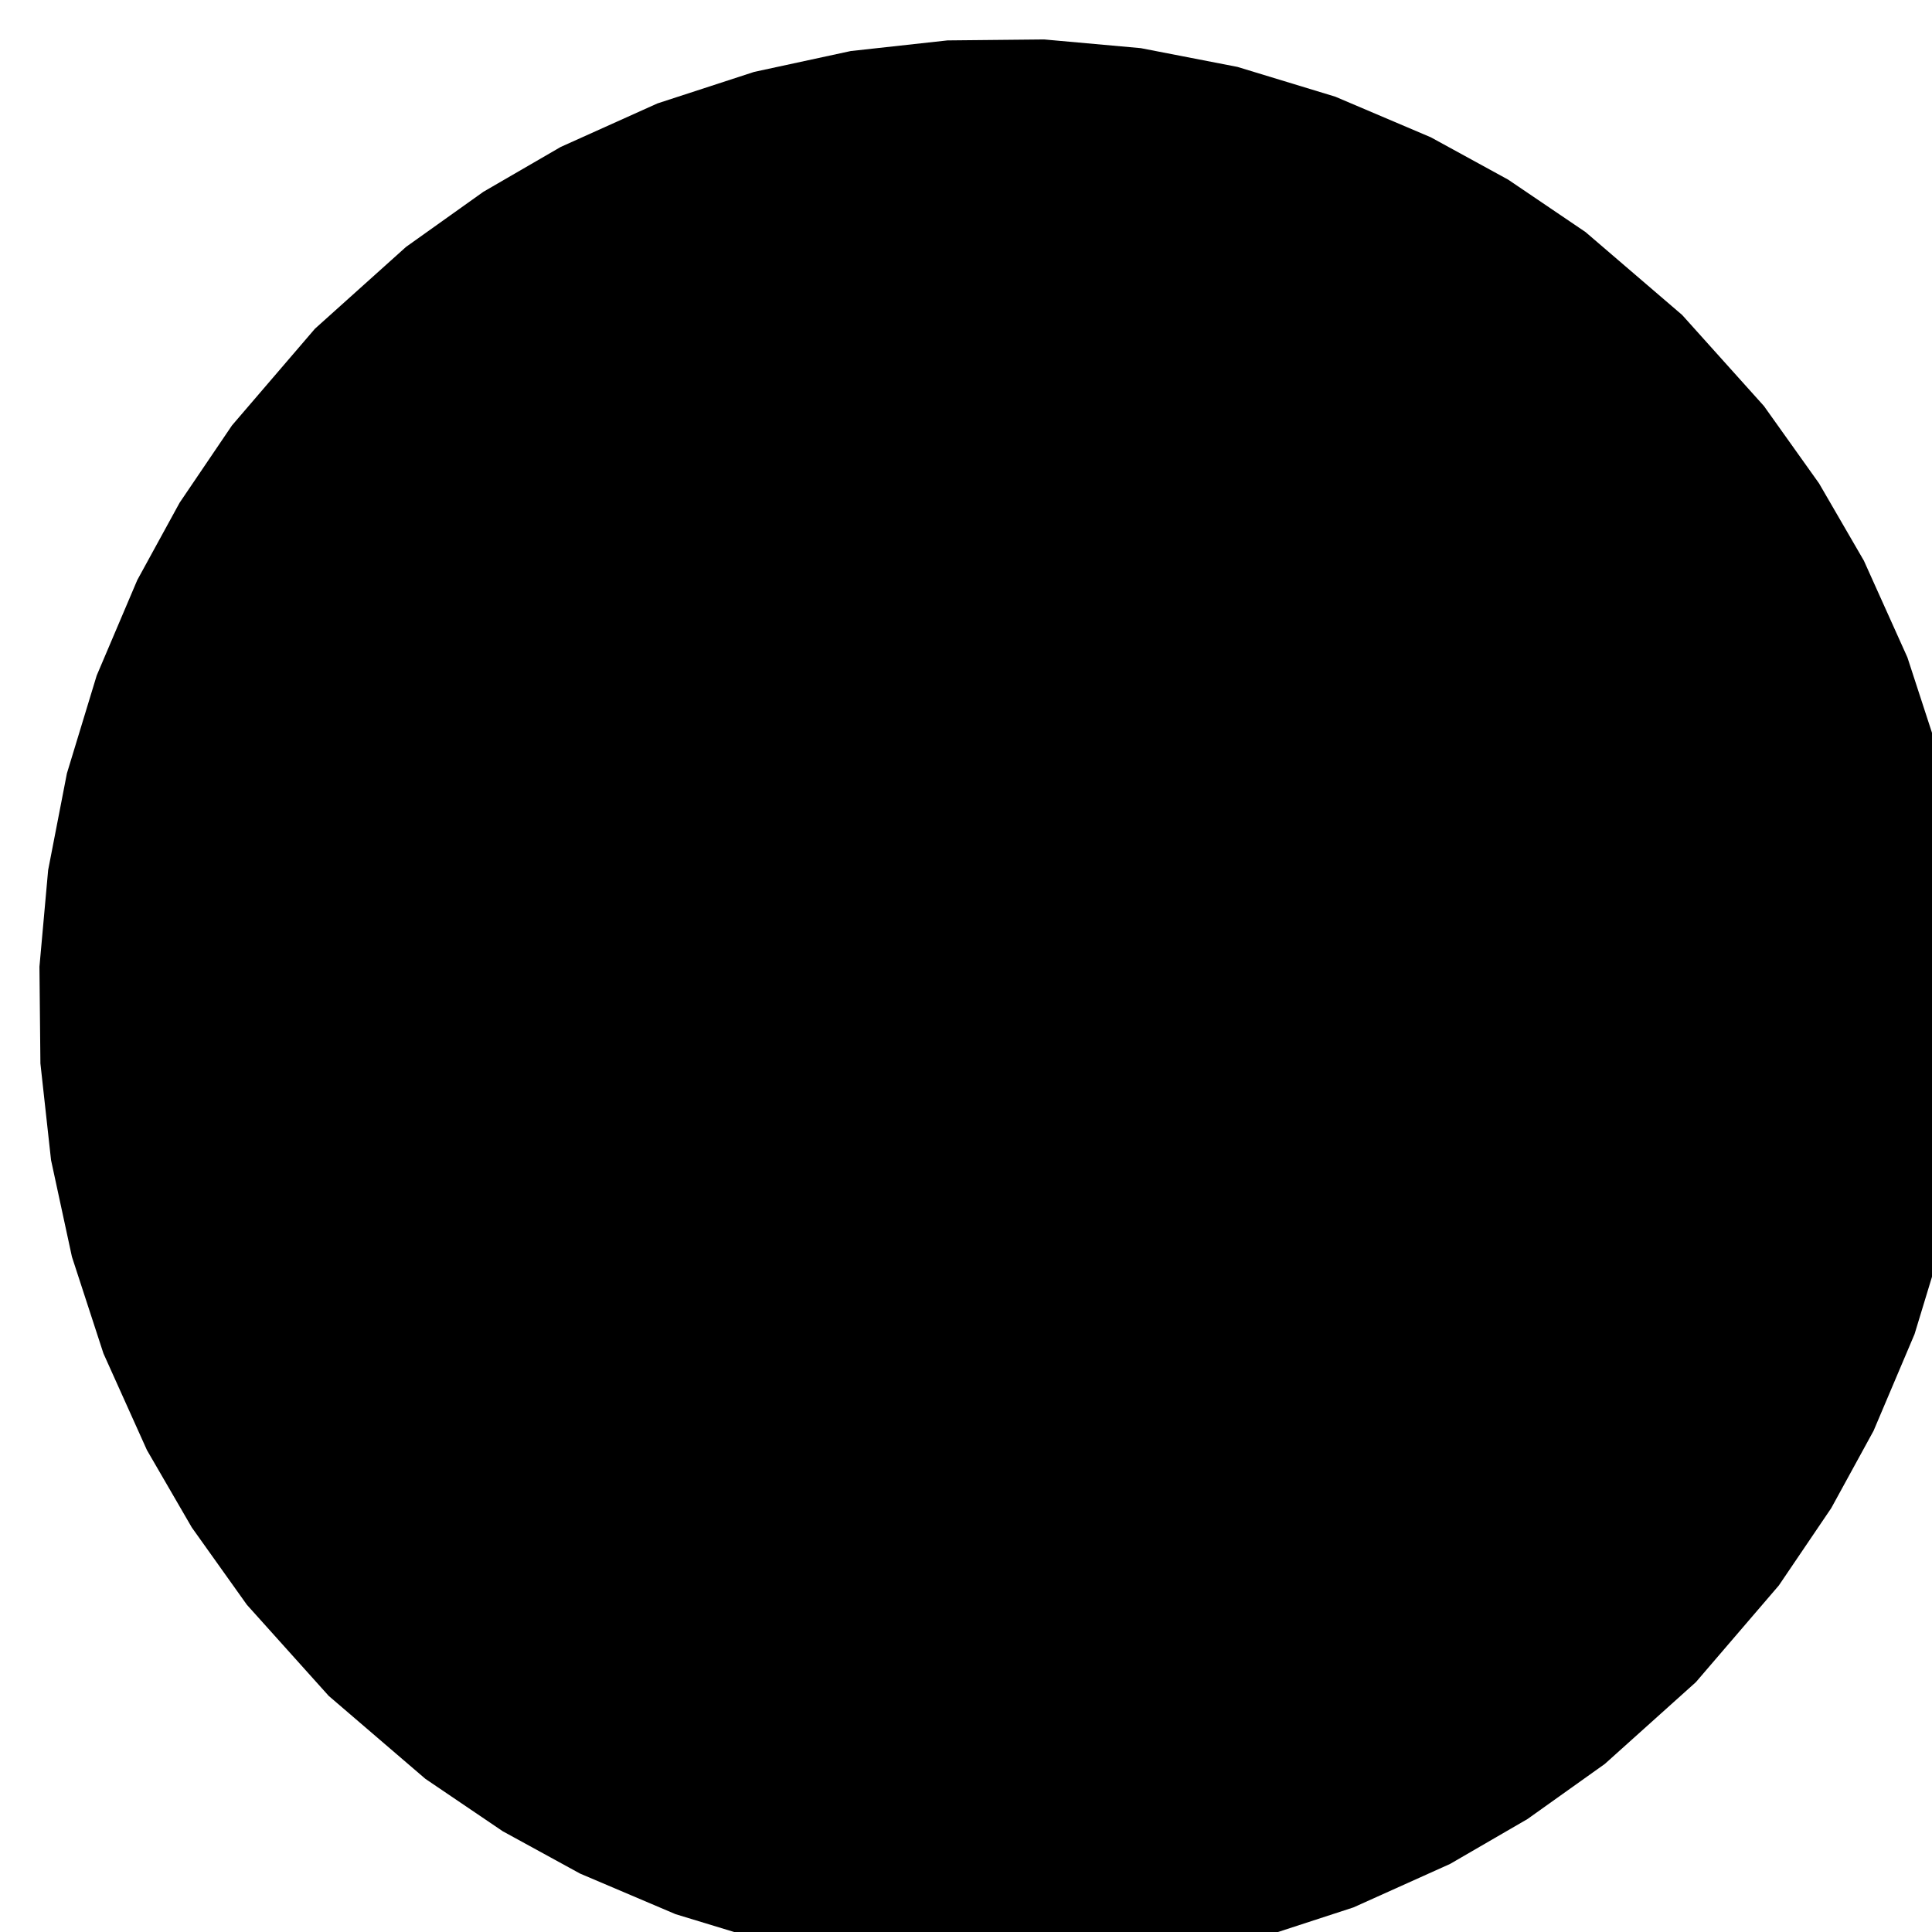
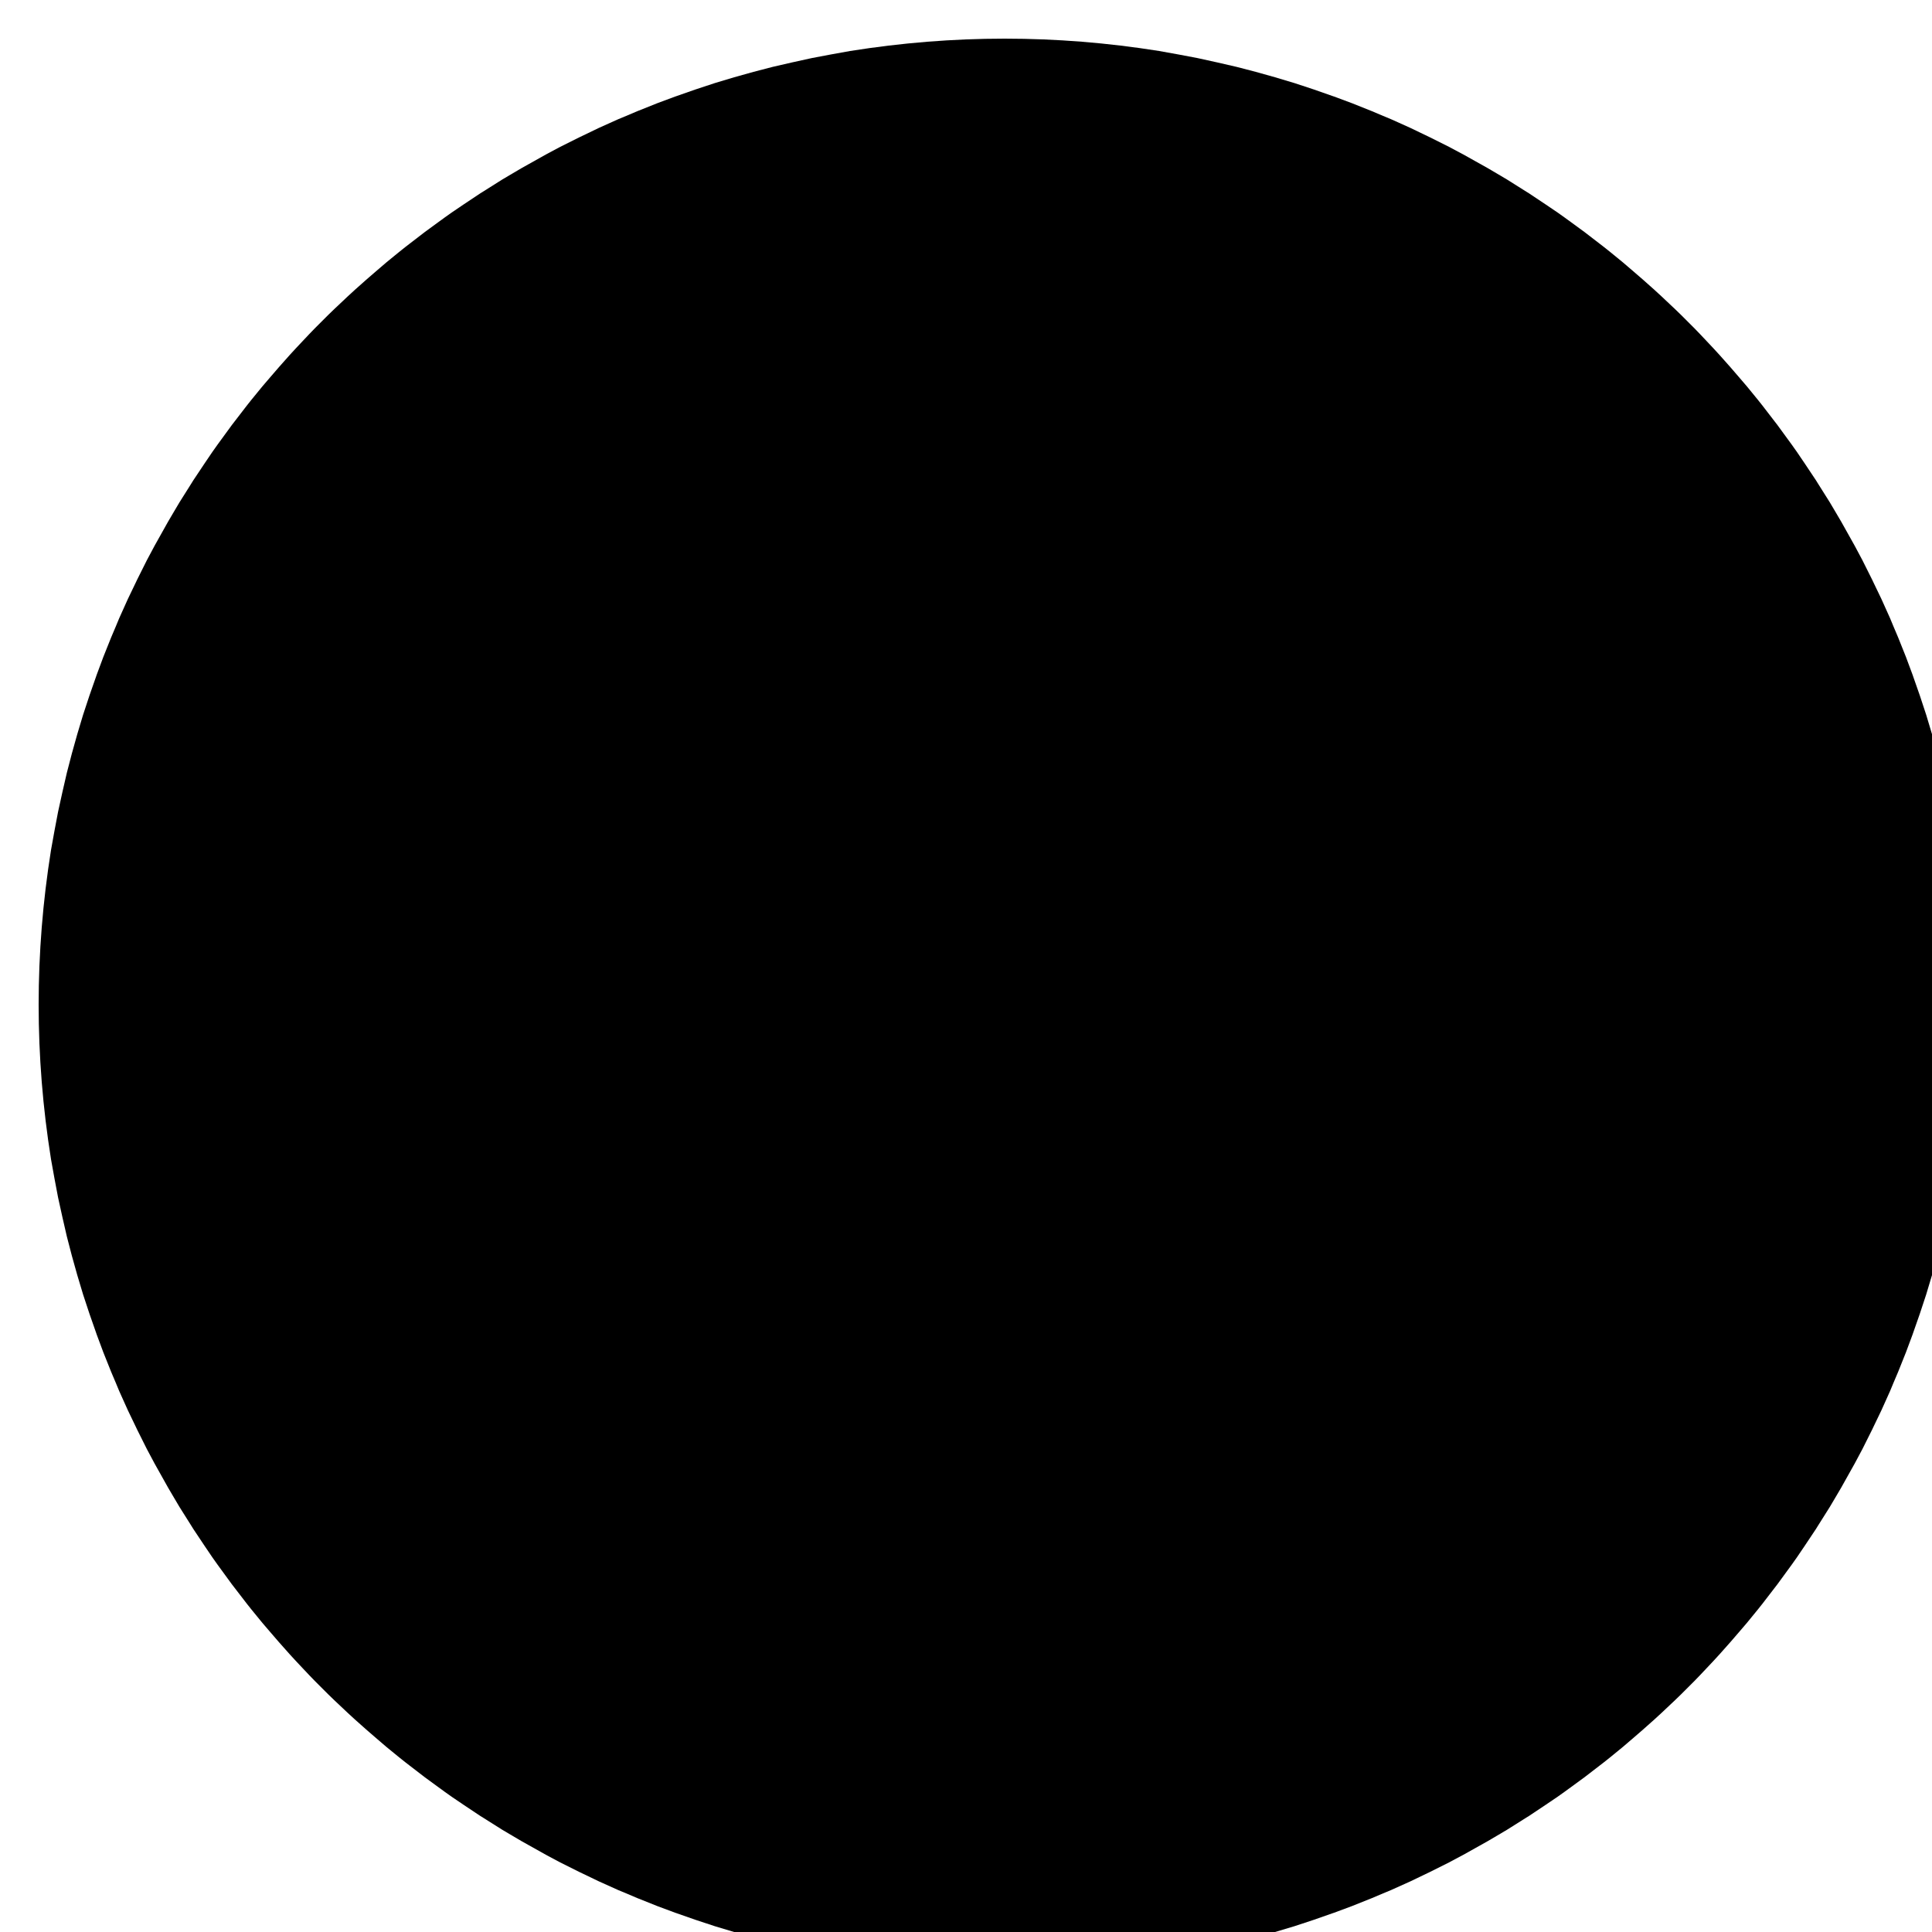
<svg xmlns="http://www.w3.org/2000/svg">
-   <path fill-rule="evenodd" style="fill: rgb(0, 0, 0); stroke: none; stroke-width: none;" d="M2.04,50.00 L2.09,55.00 L2.64,60.00 L3.72,65.00 L5.35,70.00 L7.60,75.00 L9.92,79.00 L12.77,83.00 L17.00,87.71 L22.00,92.00 L26.00,94.71 L30.00,96.90 L34.94,99.00 L40.00,100.54 L45.00,101.51 L50.00,101.96 L55.00,101.91 L60.00,101.36 L65.00,100.28 L70.00,98.65 L75.00,96.40 L79.00,94.08 L83.00,91.23 L87.71,87.00 L92.00,82.00 L94.71,78.00 L96.90,74.00 L99.02,69.00 L99.02,69.00 L100.54,64.00 L101.51,59.00 L101.96,54.00 L101.91,49.00 L101.36,44.00 L100.28,39.00 L98.65,34.00 L96.40,29.00 L94.08,25.00 L91.23,21.00 L87.00,16.29 L82.00,12.00 L78.00,9.29 L74.00,7.10 L69.06,5.00 L64.00,3.46 L59.00,2.49 L54.00,2.04 L49.00,2.09 L44.00,2.64 L39.00,3.72 L34.00,5.35 L29.00,7.60 L25.00,9.92 L21.00,12.77 L16.29,17.00 L12.00,22.00 L9.29,26.00 L7.10,30.00 L5.00,34.94 L3.46,40.00 L2.49,45.00 L2.04,50.00 " />
+   <path fill-rule="evenodd" style="fill: rgb(0, 0, 0); stroke: none; stroke-width: none;" d="M2.00,52.00 L2.01,53.00 L2.04,54.00 L2.09,55.00 L2.16,56.00 L2.25,57.00 L2.36,58.00 L2.49,59.00 L2.64,60.00 L2.82,61.00 L3.00,61.95 L3.00,61.95 L3.01,62.00 L3.01,62.00 L3.23,63.00 L3.46,64.00 L3.72,65.00 L4.00,66.00 L4.30,67.00 L4.63,68.00 L4.98,69.00 L4.98,69.00 L5.00,69.06 L5.00,69.06 L5.35,70.00 L5.75,71.00 L6.00,71.59 L6.17,72.00 L6.62,73.00 L7.00,73.79 L7.00,73.79 L7.10,74.00 L7.10,74.00 L7.60,75.00 L8.00,75.75 L8.14,76.00 L8.70,77.00 L9.00,77.51 L9.29,78.00 L9.92,79.00 L9.92,79.00 L10.00,79.13 L10.00,79.13 L10.58,80.00 L11.00,80.62 L11.27,81.00 L12.00,82.00 L12.77,83.00 L13.00,83.29 L13.58,84.00 L14.00,84.49 L14.44,85.00 L15.00,85.63 L15.34,86.00 L16.00,86.70 L16.29,87.00 L17.00,87.71 L17.30,88.00 L18.00,88.66 L18.37,89.00 L19.00,89.56 L19.51,90.00 L20.00,90.42 L20.71,91.00 L21.00,91.23 L22.00,92.00 L23.00,92.73 L23.00,92.73 L23.38,93.00 L23.38,93.00 L24.00,93.42 L24.87,94.00 L24.87,94.00 L25.00,94.08 L25.00,94.08 L26.00,94.71 L26.49,95.00 L27.00,95.30 L28.00,95.86 L28.25,96.00 L29.00,96.40 L30.00,96.90 L30.00,96.90 L30.21,97.00 L30.21,97.00 L31.00,97.38 L32.00,97.83 L32.41,98.00 L33.00,98.25 L34.00,98.65 L34.94,99.00 L34.94,99.00 L35.00,99.02 L35.00,99.02 L36.00,99.37 L37.00,99.70 L38.00,100.00 L39.00,100.28 L40.00,100.54 L41.00,100.77 L42.00,100.99 L42.00,100.99 L42.05,101.00 L42.05,101.00 L43.00,101.18 L44.00,101.36 L45.00,101.51 L46.00,101.64 L47.00,101.75 L48.00,101.84 L49.00,101.91 L50.00,101.96 L51.00,101.99 L52.00,102.00 L53.00,101.99 L54.00,101.96 L55.00,101.91 L56.00,101.84 L57.00,101.75 L58.00,101.64 L59.00,101.51 L60.00,101.36 L61.00,101.18 L61.95,101.00 L61.95,101.00 L62.00,100.99 L62.00,100.99 L63.00,100.77 L64.00,100.54 L65.00,100.28 L66.00,100.00 L67.00,99.70 L68.00,99.37 L69.00,99.02 L69.00,99.02 L69.06,99.00 L69.06,99.00 L70.00,98.65 L71.00,98.25 L71.59,98.00 L72.00,97.83 L73.00,97.38 L73.79,97.00 L73.79,97.00 L74.00,96.90 L74.00,96.90 L75.00,96.40 L75.75,96.00 L75.75,96.00 L76.00,95.86 L76.00,95.86 L77.00,95.30 L77.51,95.00 L78.00,94.71 L79.00,94.08 L79.00,94.08 L79.13,94.00 L79.13,94.00 L80.00,93.42 L80.62,93.00 L81.00,92.73 L82.00,92.00 L83.00,91.23 L83.29,91.00 L84.00,90.42 L84.49,90.00 L85.00,89.56 L85.63,89.00 L86.00,88.66 L86.70,88.00 L87.00,87.71 L87.71,87.00 L88.00,86.70 L88.66,86.00 L89.00,85.63 L89.56,85.00 L90.00,84.49 L90.42,84.00 L91.00,83.29 L91.23,83.00 L92.00,82.00 L92.73,81.00 L93.00,80.62 L93.42,80.00 L94.00,79.13 L94.00,79.13 L94.08,79.00 L94.08,79.00 L94.71,78.00 L95.00,77.51 L95.30,77.00 L95.86,76.00 L96.00,75.75 L96.40,75.00 L96.90,74.00 L96.90,74.00 L97.00,73.79 L97.00,73.79 L97.38,73.00 L97.83,72.00 L98.00,71.59 L98.25,71.00 L98.65,70.00 L99.00,69.06 L99.00,69.06 L99.02,69.00 L99.02,69.00 L99.37,68.00 L99.70,67.00 L100.00,66.00 L100.28,65.00 L100.54,64.00 L100.77,63.00 L100.99,62.00 L100.99,62.00 L101.00,61.95 L101.00,61.95 L101.18,61.00 L101.36,60.00 L101.51,59.00 L101.64,58.00 L101.75,57.00 L101.84,56.00 L101.91,55.00 L101.96,54.00 L101.99,53.00 L102.00,52.00 L101.99,51.00 L101.96,50.00 L101.91,49.00 L101.84,48.00 L101.75,47.00 L101.64,46.00 L101.51,45.00 L101.36,44.00 L101.18,43.00 L101.00,42.05 L101.00,42.05 L100.99,42.00 L100.99,42.00 L100.77,41.00 L100.54,40.00 L100.28,39.00 L100.00,38.00 L99.70,37.00 L99.37,36.00 L99.02,35.00 L99.02,35.00 L99.00,34.94 L99.00,34.94 L98.65,34.00 L98.25,33.00 L98.00,32.41 L97.83,32.00 L97.38,31.00 L97.00,30.21 L97.00,30.21 L96.90,30.00 L96.90,30.00 L96.40,29.00 L96.00,28.25 L95.86,28.00 L95.30,27.00 L95.00,26.49 L94.71,26.00 L94.08,25.00 L94.08,25.00 L94.00,24.87 L94.00,24.87 L93.42,24.00 L93.00,23.38 L92.73,23.00 L92.00,22.00 L91.23,21.00 L91.00,20.71 L90.42,20.00 L90.00,19.51 L89.56,19.00 L89.00,18.37 L88.66,18.00 L88.00,17.30 L87.71,17.00 L87.00,16.29 L86.70,16.00 L86.00,15.34 L85.63,15.00 L85.00,14.44 L84.49,14.00 L84.00,13.58 L83.29,13.00 L83.00,12.77 L82.00,12.00 L81.00,11.27 L80.62,11.00 L80.00,10.58 L79.13,10.00 L79.13,10.00 L79.00,9.92 L79.00,9.92 L78.00,9.29 L77.51,9.00 L77.00,8.70 L76.00,8.14 L75.75,8.00 L75.00,7.60 L74.00,7.10 L74.00,7.10 L73.79,7.00 L73.79,7.00 L73.00,6.62 L72.00,6.17 L71.59,6.00 L71.00,5.75 L70.00,5.35 L69.06,5.00 L69.06,5.00 L69.00,4.98 L69.00,4.98 L68.00,4.63 L67.00,4.30 L66.00,4.00 L65.00,3.72 L64.00,3.46 L63.00,3.23 L62.00,3.01 L62.00,3.01 L61.95,3.00 L61.95,3.00 L61.00,2.82 L60.00,2.64 L59.00,2.49 L58.00,2.36 L57.00,2.25 L56.00,2.16 L55.00,2.09 L54.00,2.04 L53.00,2.01 L52.00,2.00 L51.00,2.01 L50.00,2.04 L49.00,2.09 L48.00,2.16 L47.00,2.25 L46.00,2.36 L45.00,2.49 L44.00,2.64 L43.00,2.82 L42.05,3.00 L42.05,3.00 L42.00,3.01 L42.00,3.01 L41.00,3.23 L40.00,3.46 L39.00,3.72 L38.00,4.00 L37.00,4.30 L36.00,4.63 L35.00,4.98 L35.00,4.98 L34.94,5.00 L34.94,5.00 L34.00,5.35 L33.00,5.75 L32.41,6.00 L32.00,6.17 L31.00,6.62 L30.21,7.00 L30.21,7.00 L30.00,7.10 L30.00,7.10 L29.00,7.60 L28.25,8.00 L28.00,8.14 L27.00,8.70 L26.49,9.00 L26.00,9.29 L25.00,9.92 L25.00,9.92 L24.87,10.00 L24.87,10.00 L24.00,10.58 L23.38,11.00 L23.00,11.27 L22.00,12.00 L21.00,12.77 L20.71,13.00 L20.00,13.58 L19.51,14.00 L19.00,14.44 L18.37,15.00 L18.00,15.34 L17.30,16.00 L17.00,16.29 L16.29,17.00 L16.00,17.30 L15.34,18.00 L15.00,18.37 L14.44,19.00 L14.00,19.51 L13.58,20.00 L13.00,20.71 L12.77,21.00 L12.00,22.00 L11.27,23.00 L11.00,23.38 L10.58,24.00 L10.00,24.87 L10.00,24.87 L9.92,25.00 L9.92,25.00 L9.29,26.00 L9.00,26.49 L8.70,27.00 L8.14,28.00 L8.00,28.25 L7.60,29.00 L7.10,30.00 L7.10,30.00 L7.00,30.21 L7.00,30.21 L6.62,31.00 L6.17,32.00 L6.00,32.41 L5.75,33.00 L5.35,34.00 L5.00,34.94 L5.00,34.94 L4.98,35.00 L4.98,35.00 L4.63,36.00 L4.30,37.00 L4.00,38.00 L3.72,39.00 L3.46,40.00 L3.23,41.00 L3.01,42.00 L3.01,42.00 L3.00,42.05 L3.00,42.05 L2.82,43.00 L2.64,44.00 L2.49,45.00 L2.36,46.00 L2.25,47.00 L2.16,48.00 L2.09,49.00 L2.04,50.00 L2.01,51.00 L2.00,52.00 " />
</svg>
